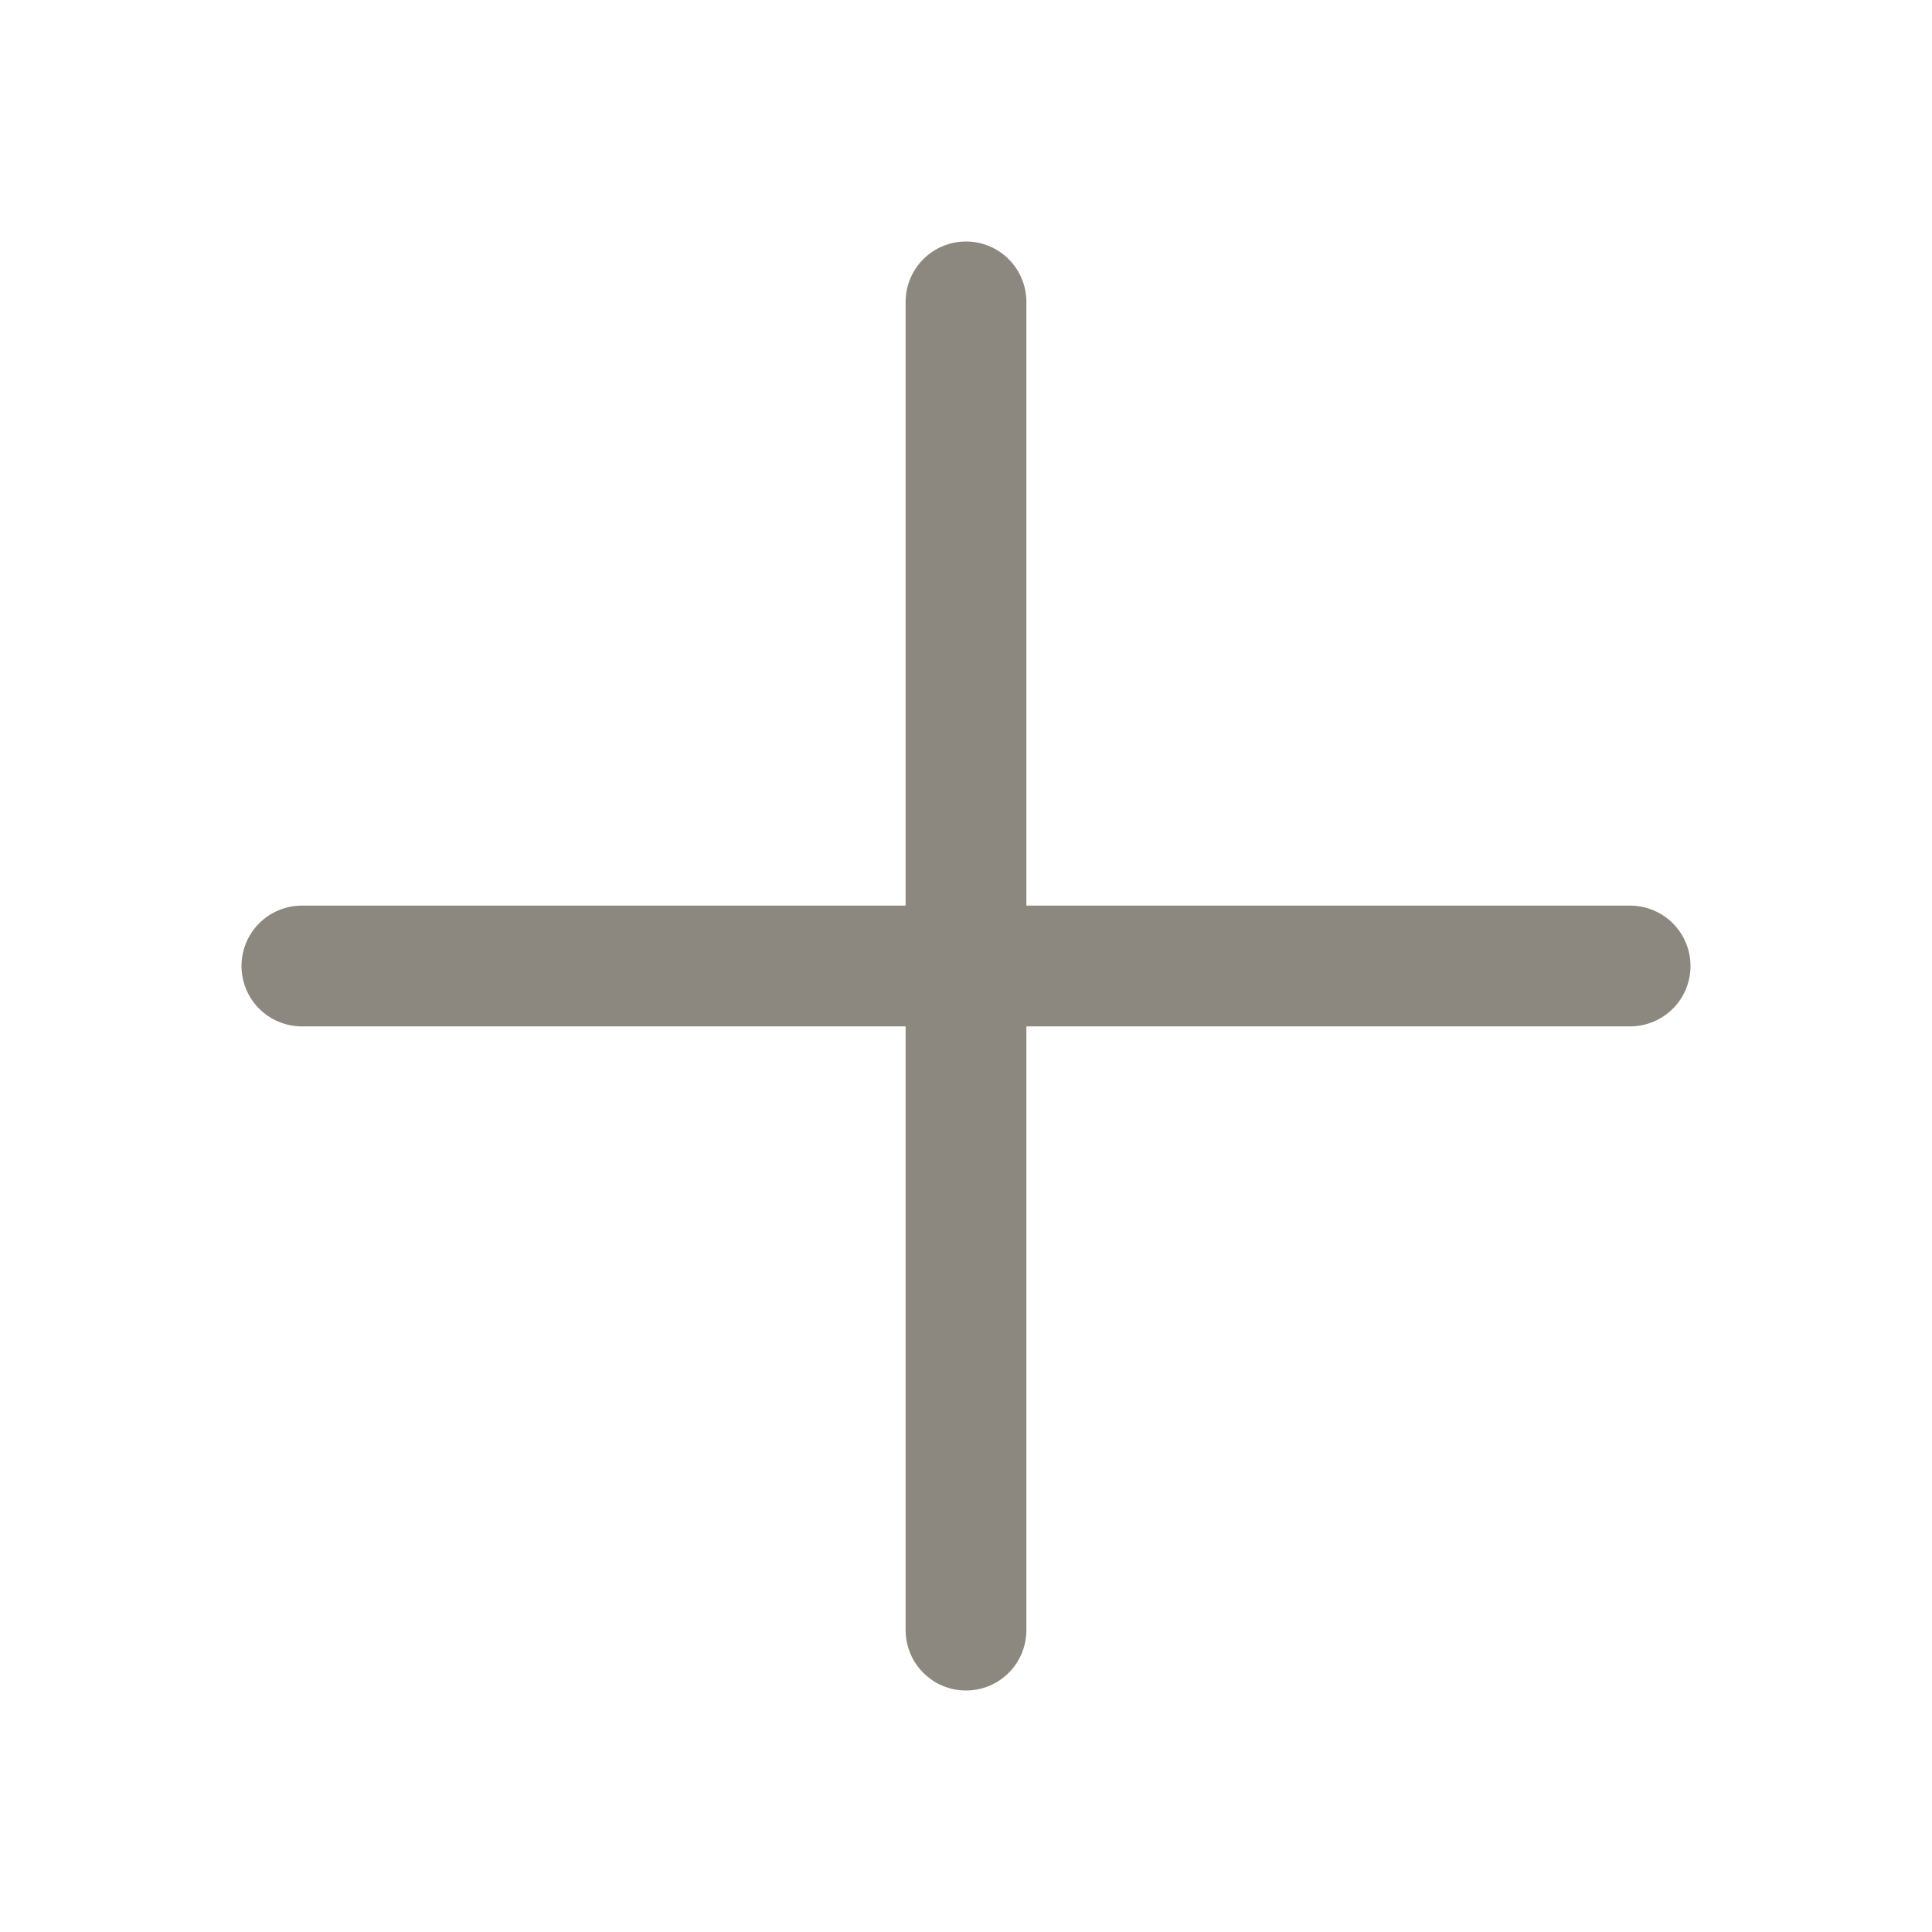
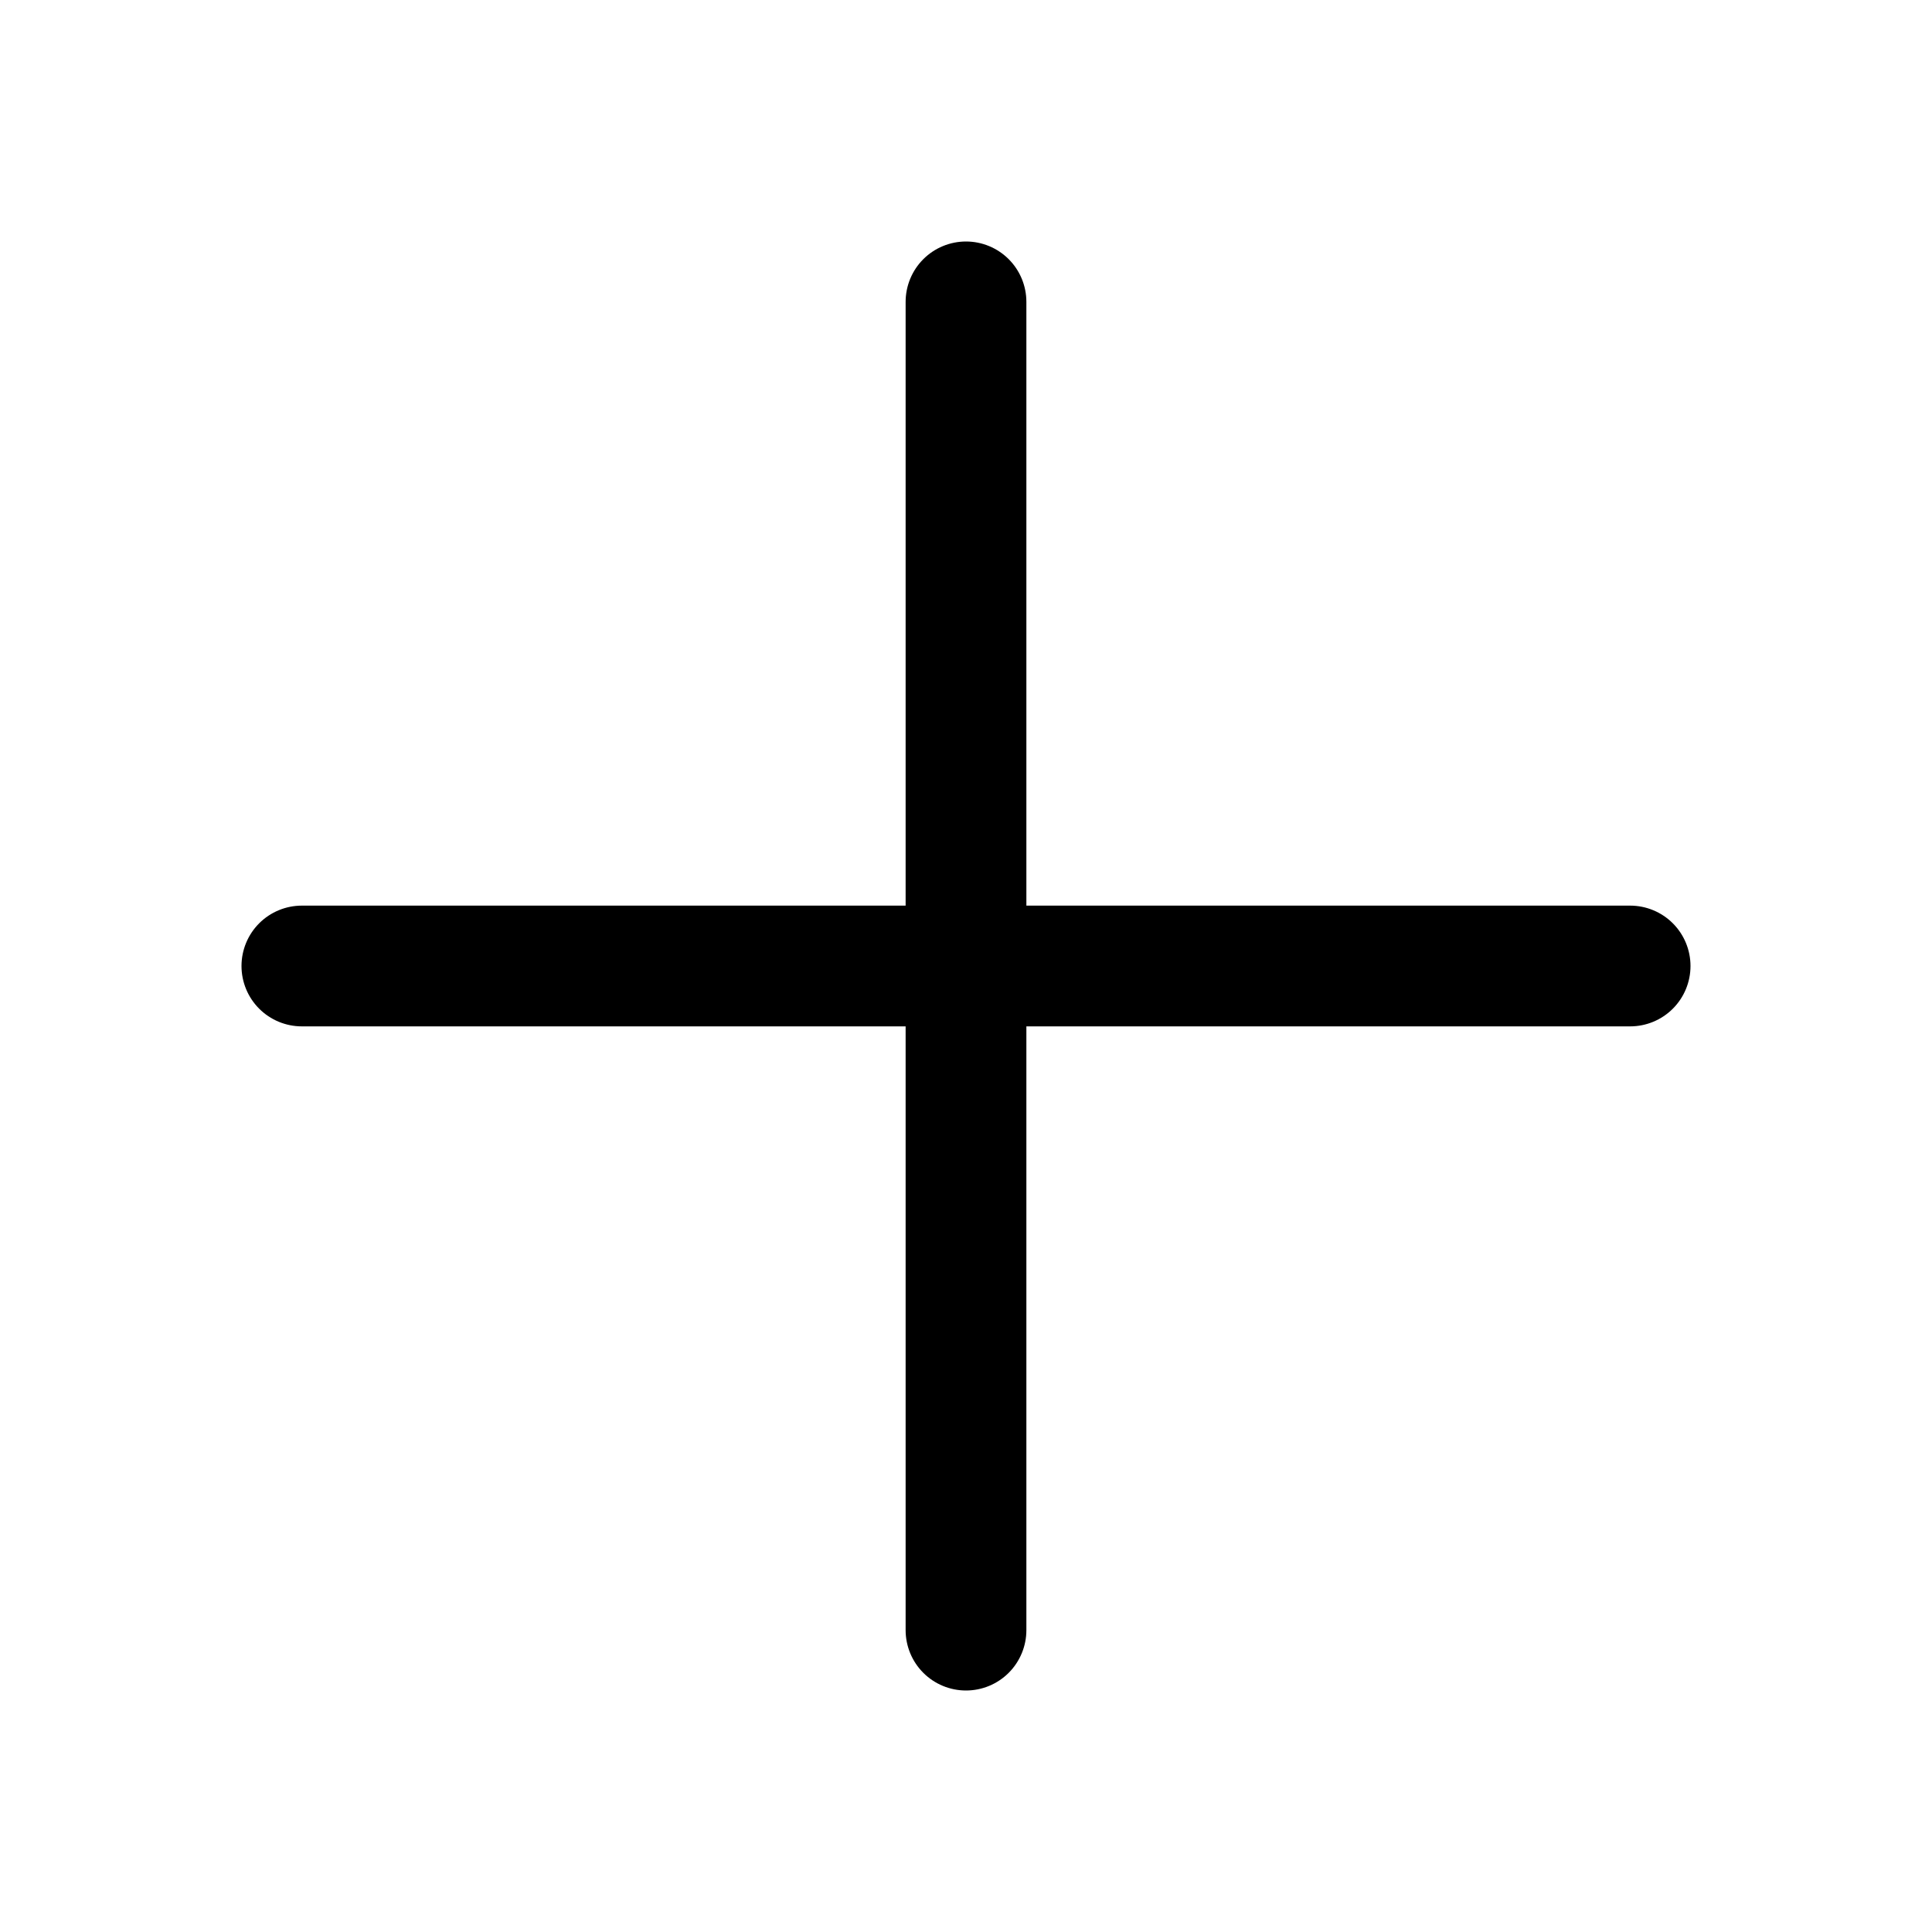
- <svg xmlns="http://www.w3.org/2000/svg" width="24" height="24" viewBox="0 0 24 24" fill="none">
+ <svg xmlns="http://www.w3.org/2000/svg" viewBox="0 0 24 24" fill="none">
  <g transform="scale(1.2)">
-     <path d="M17.5 10C17.5 10.166 17.434 10.325 17.317 10.442C17.2 10.559 17.041 10.625 16.875 10.625H10.625V16.875C10.625 17.041 10.559 17.2 10.442 17.317C10.325 17.434 10.166 17.5 10 17.5C9.834 17.5 9.675 17.434 9.558 17.317C9.441 17.2 9.375 17.041 9.375 16.875V10.625H3.125C2.959 10.625 2.8 10.559 2.683 10.442C2.566 10.325 2.5 10.166 2.5 10C2.5 9.834 2.566 9.675 2.683 9.558C2.8 9.441 2.959 9.375 3.125 9.375H9.375V3.125C9.375 2.959 9.441 2.8 9.558 2.683C9.675 2.566 9.834 2.5 10 2.5C10.166 2.5 10.325 2.566 10.442 2.683C10.559 2.8 10.625 2.959 10.625 3.125V9.375H16.875C17.041 9.375 17.2 9.441 17.317 9.558C17.434 9.675 17.5 9.834 17.5 10Z" fill="#8C877F" />
+     <path d="M17.5 10C17.5 10.166 17.434 10.325 17.317 10.442C17.2 10.559 17.041 10.625 16.875 10.625H10.625V16.875C10.625 17.041 10.559 17.2 10.442 17.317C10.325 17.434 10.166 17.5 10 17.5C9.834 17.5 9.675 17.434 9.558 17.317C9.441 17.2 9.375 17.041 9.375 16.875V10.625H3.125C2.959 10.625 2.8 10.559 2.683 10.442C2.566 10.325 2.5 10.166 2.5 10C2.5 9.834 2.566 9.675 2.683 9.558C2.8 9.441 2.959 9.375 3.125 9.375H9.375V3.125C9.375 2.959 9.441 2.8 9.558 2.683C9.675 2.566 9.834 2.5 10 2.5C10.166 2.5 10.325 2.566 10.442 2.683C10.559 2.8 10.625 2.959 10.625 3.125V9.375H16.875C17.041 9.375 17.2 9.441 17.317 9.558C17.434 9.675 17.5 9.834 17.5 10Z" fill="#000000" />
  </g>
</svg>
